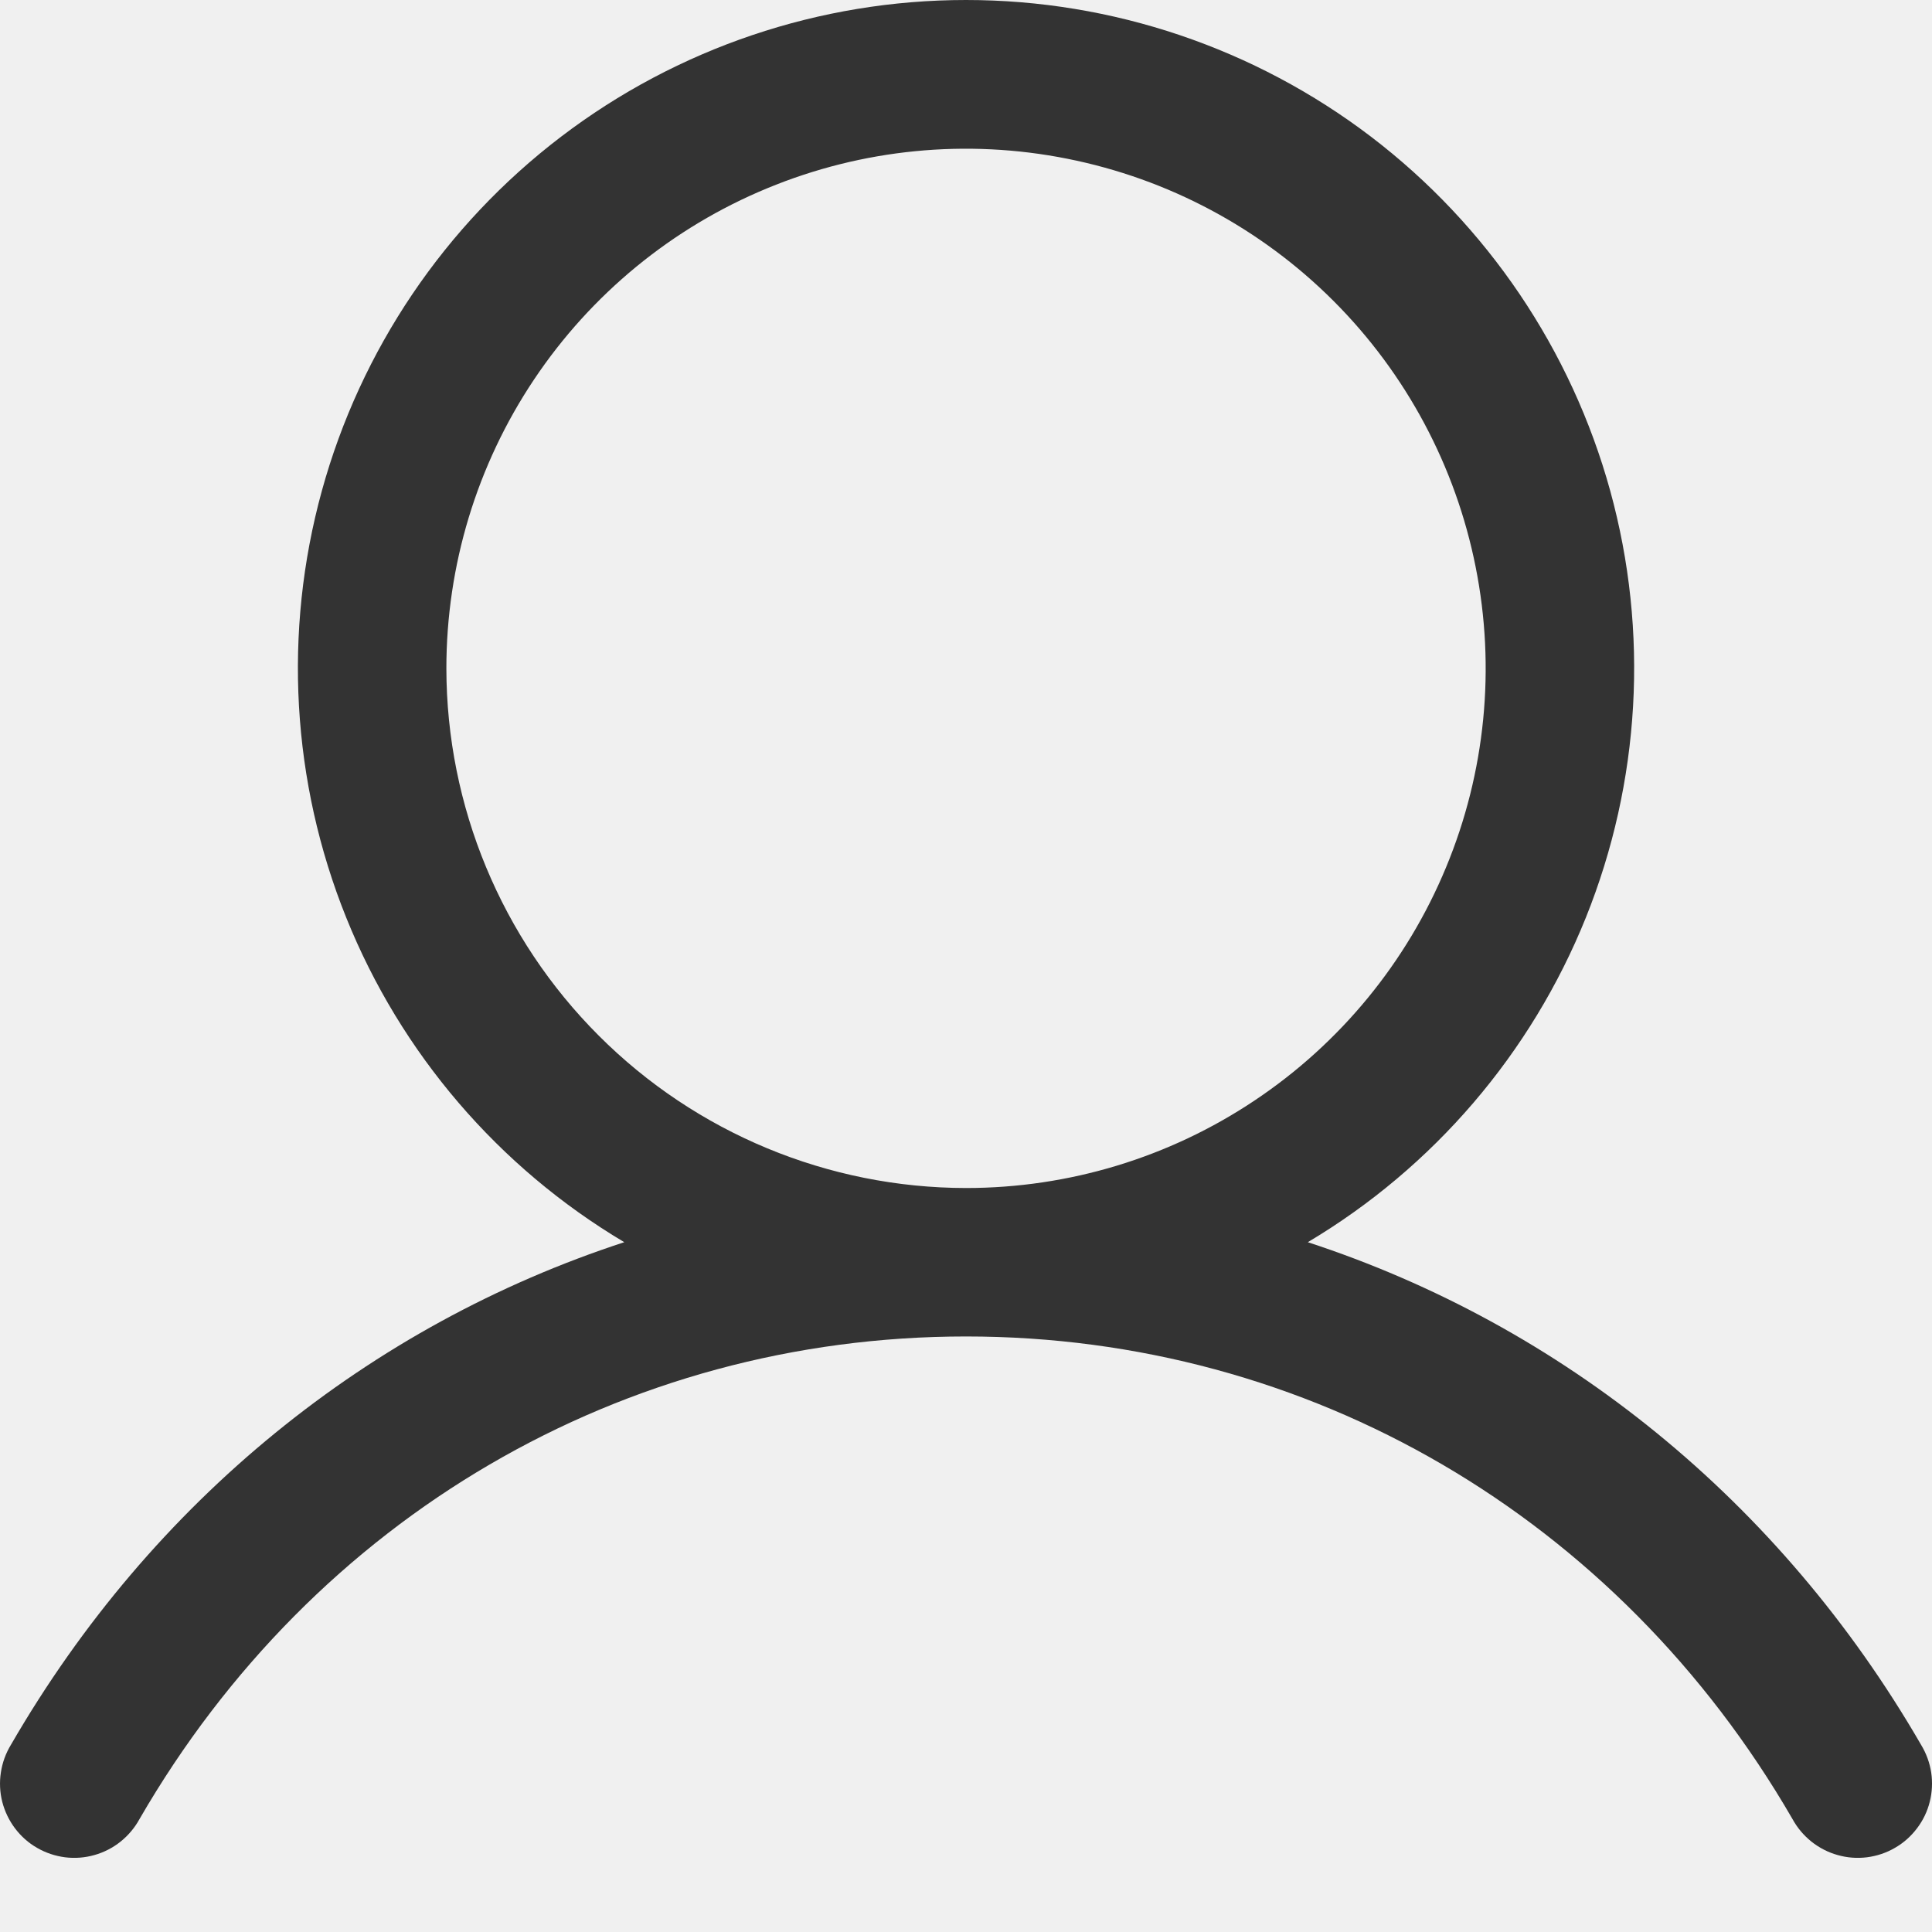
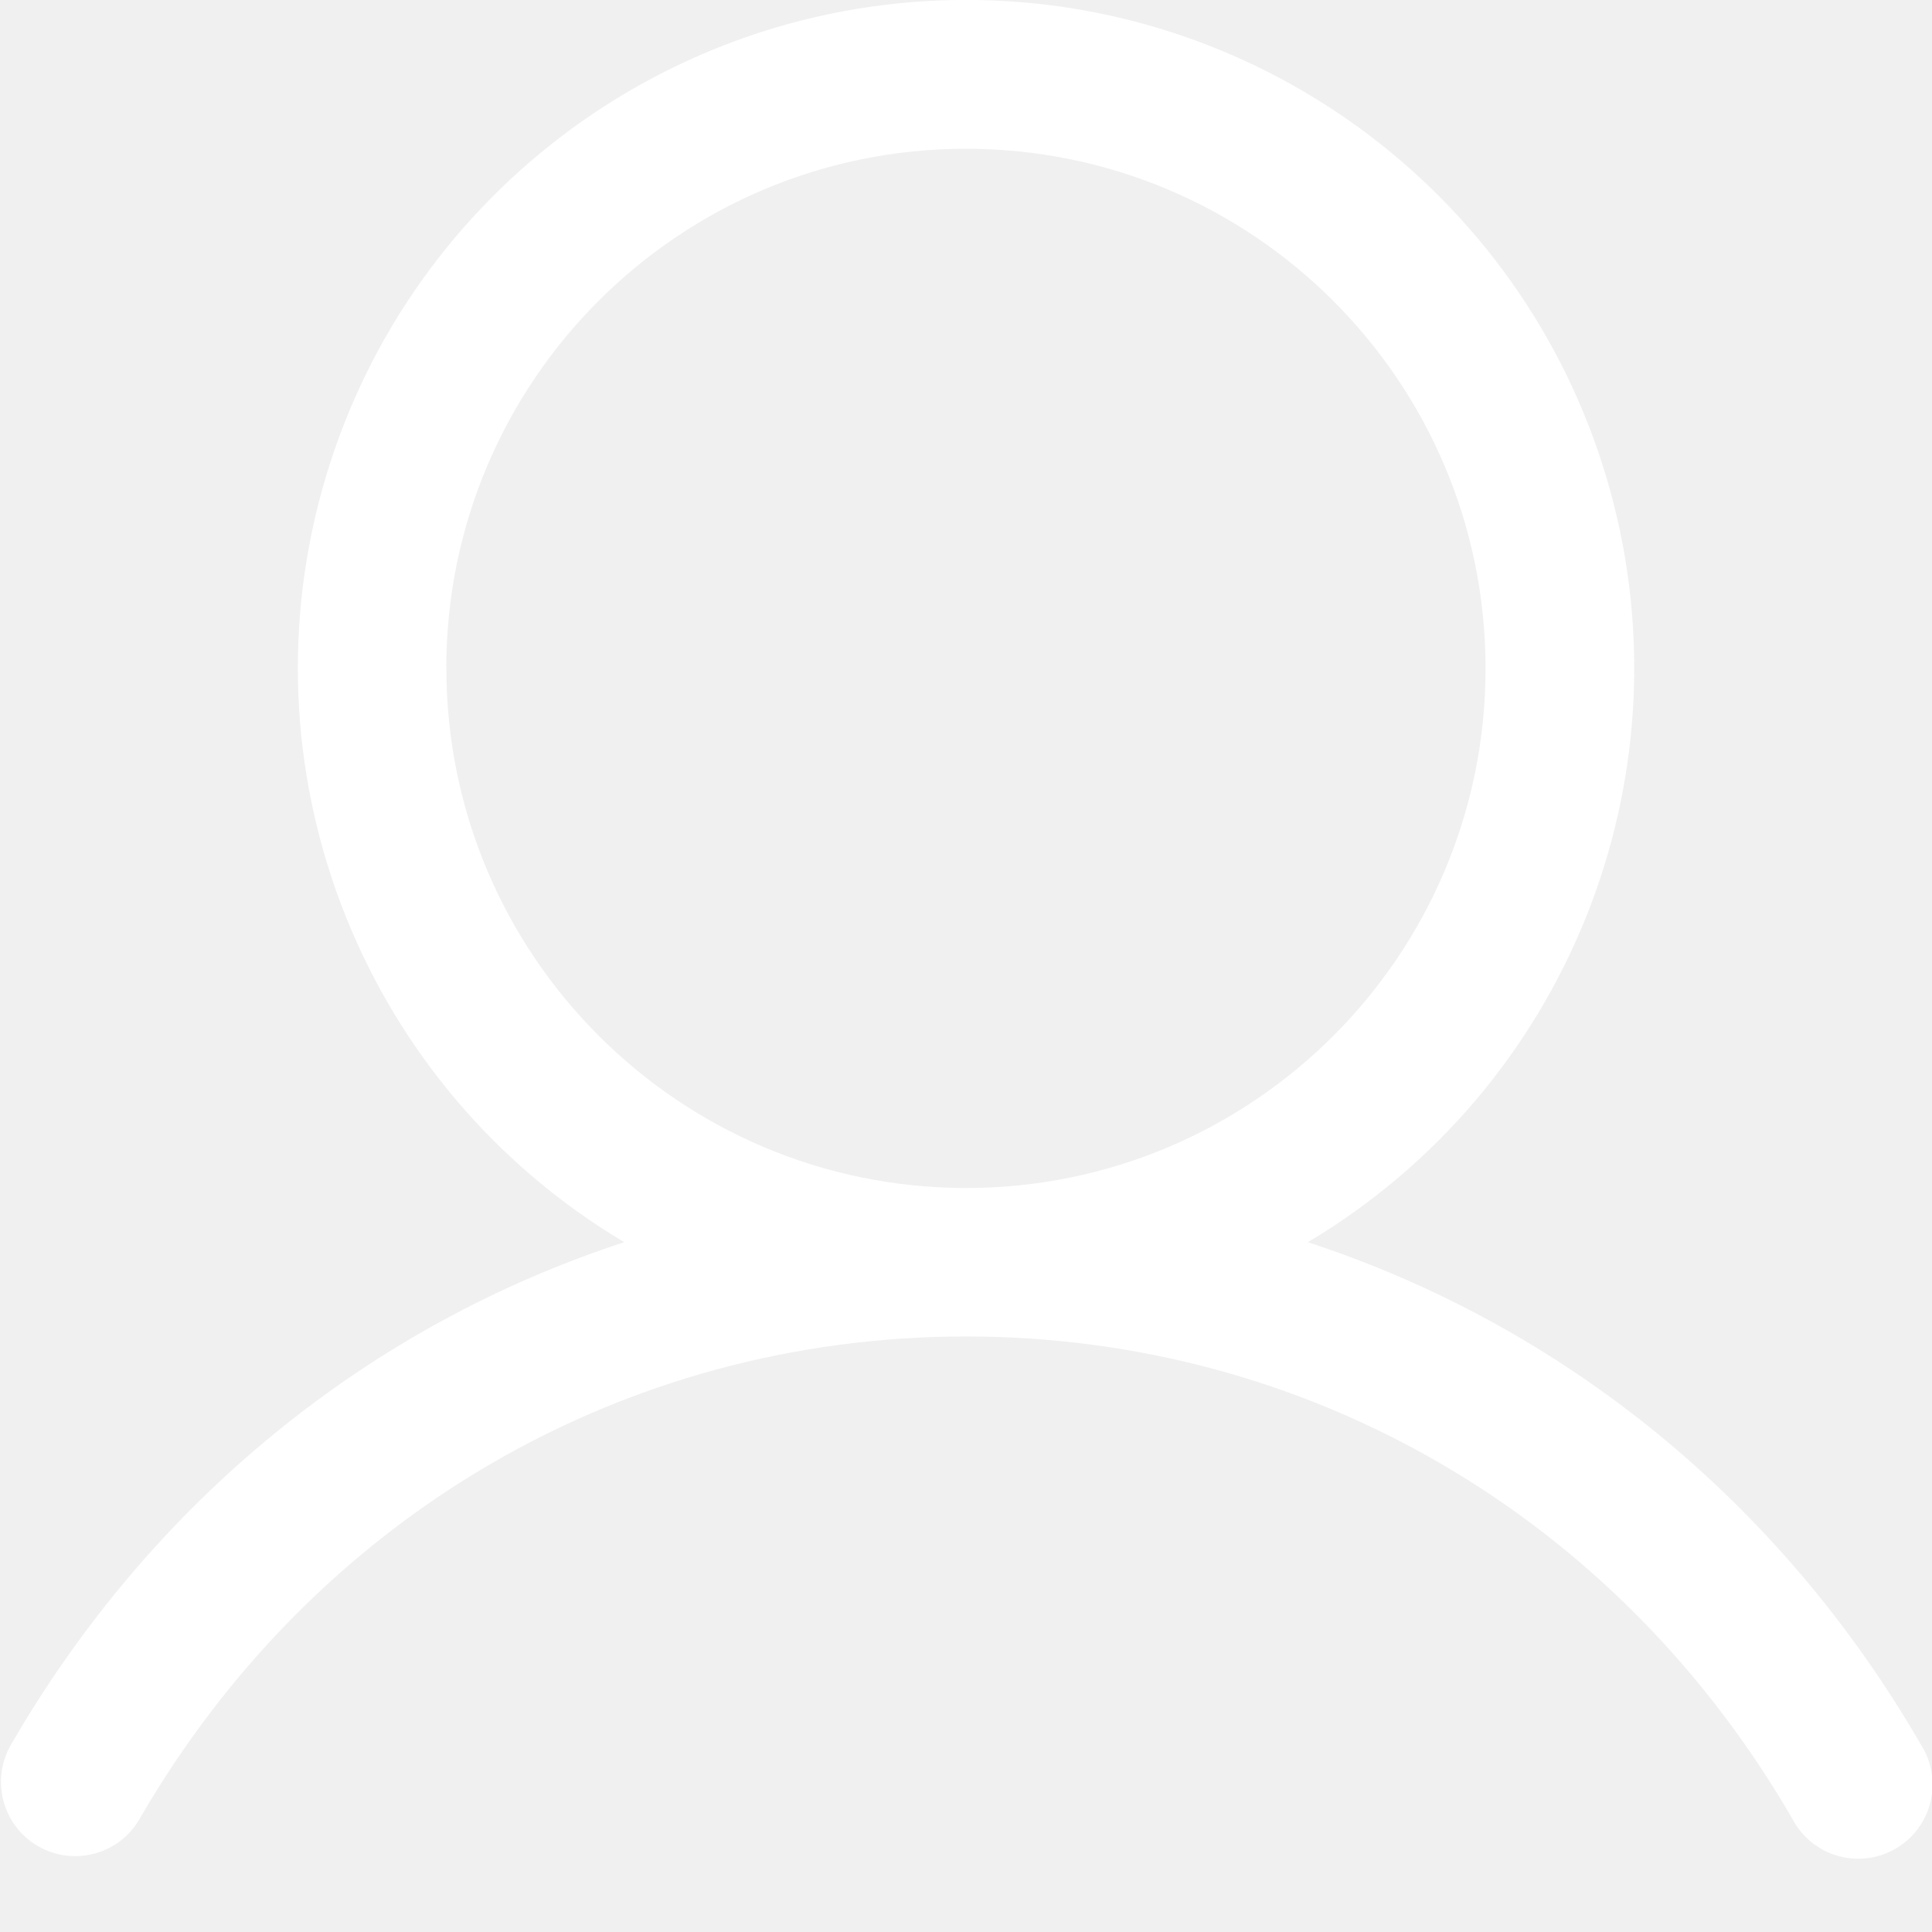
<svg xmlns="http://www.w3.org/2000/svg" width="24" height="24" viewBox="0 0 24 24" fill="none">
-   <path d="M23.864 21.674C22.108 18.639 19.403 16.463 16.246 15.431C17.807 14.502 19.021 13.085 19.7 11.399C20.378 9.713 20.485 7.85 20.003 6.098C19.52 4.346 18.476 2.8 17.031 1.698C15.585 0.597 13.818 0 12 0C10.183 0 8.415 0.597 6.97 1.698C5.524 2.8 4.48 4.346 3.998 6.098C3.516 7.85 3.622 9.713 4.301 11.399C4.979 13.085 6.193 14.502 7.755 15.431C4.597 16.462 1.892 18.638 0.136 21.674C0.072 21.779 0.029 21.896 0.011 22.018C-0.008 22.14 -0.002 22.264 0.028 22.383C0.059 22.503 0.113 22.615 0.187 22.713C0.261 22.811 0.354 22.894 0.461 22.955C0.568 23.017 0.686 23.056 0.808 23.072C0.93 23.087 1.054 23.078 1.173 23.044C1.291 23.011 1.402 22.954 1.498 22.877C1.594 22.8 1.674 22.705 1.733 22.597C3.904 18.843 7.743 16.602 12 16.602C16.257 16.602 20.096 18.843 22.267 22.597C22.326 22.705 22.406 22.8 22.502 22.877C22.599 22.954 22.709 23.011 22.828 23.044C22.946 23.078 23.07 23.087 23.192 23.072C23.315 23.056 23.433 23.017 23.539 22.955C23.646 22.894 23.739 22.811 23.813 22.713C23.888 22.615 23.942 22.503 23.972 22.383C24.002 22.264 24.008 22.14 23.99 22.018C23.971 21.896 23.928 21.779 23.864 21.674ZM5.545 8.303C5.545 7.026 5.923 5.778 6.633 4.716C7.342 3.655 8.35 2.827 9.53 2.339C10.709 1.85 12.007 1.722 13.259 1.972C14.512 2.221 15.662 2.835 16.565 3.738C17.468 4.641 18.082 5.791 18.331 7.043C18.581 8.296 18.453 9.594 17.964 10.773C17.476 11.953 16.648 12.961 15.586 13.67C14.525 14.38 13.277 14.758 12 14.758C10.289 14.756 8.648 14.076 7.438 12.865C6.227 11.655 5.547 10.014 5.545 8.303Z" fill="#333333" />
+   <path d="M23.864 21.675c-1.756-3.036-4.461-5.212-7.618-6.244a8.3 8.3 0 1 0-8.491 0c-3.158 1.03-5.863 3.207-7.619 6.243a.922.922 0 1 0 1.597.923c2.171-3.754 6.01-5.995 10.267-5.995s8.096 2.241 10.267 5.995a.923.923 0 1 0 1.597-.923M5.544 8.302A6.455 6.455 0 1 1 12 14.758a6.46 6.46 0 0 1-6.455-6.455" fill="#fff" />
</svg>
